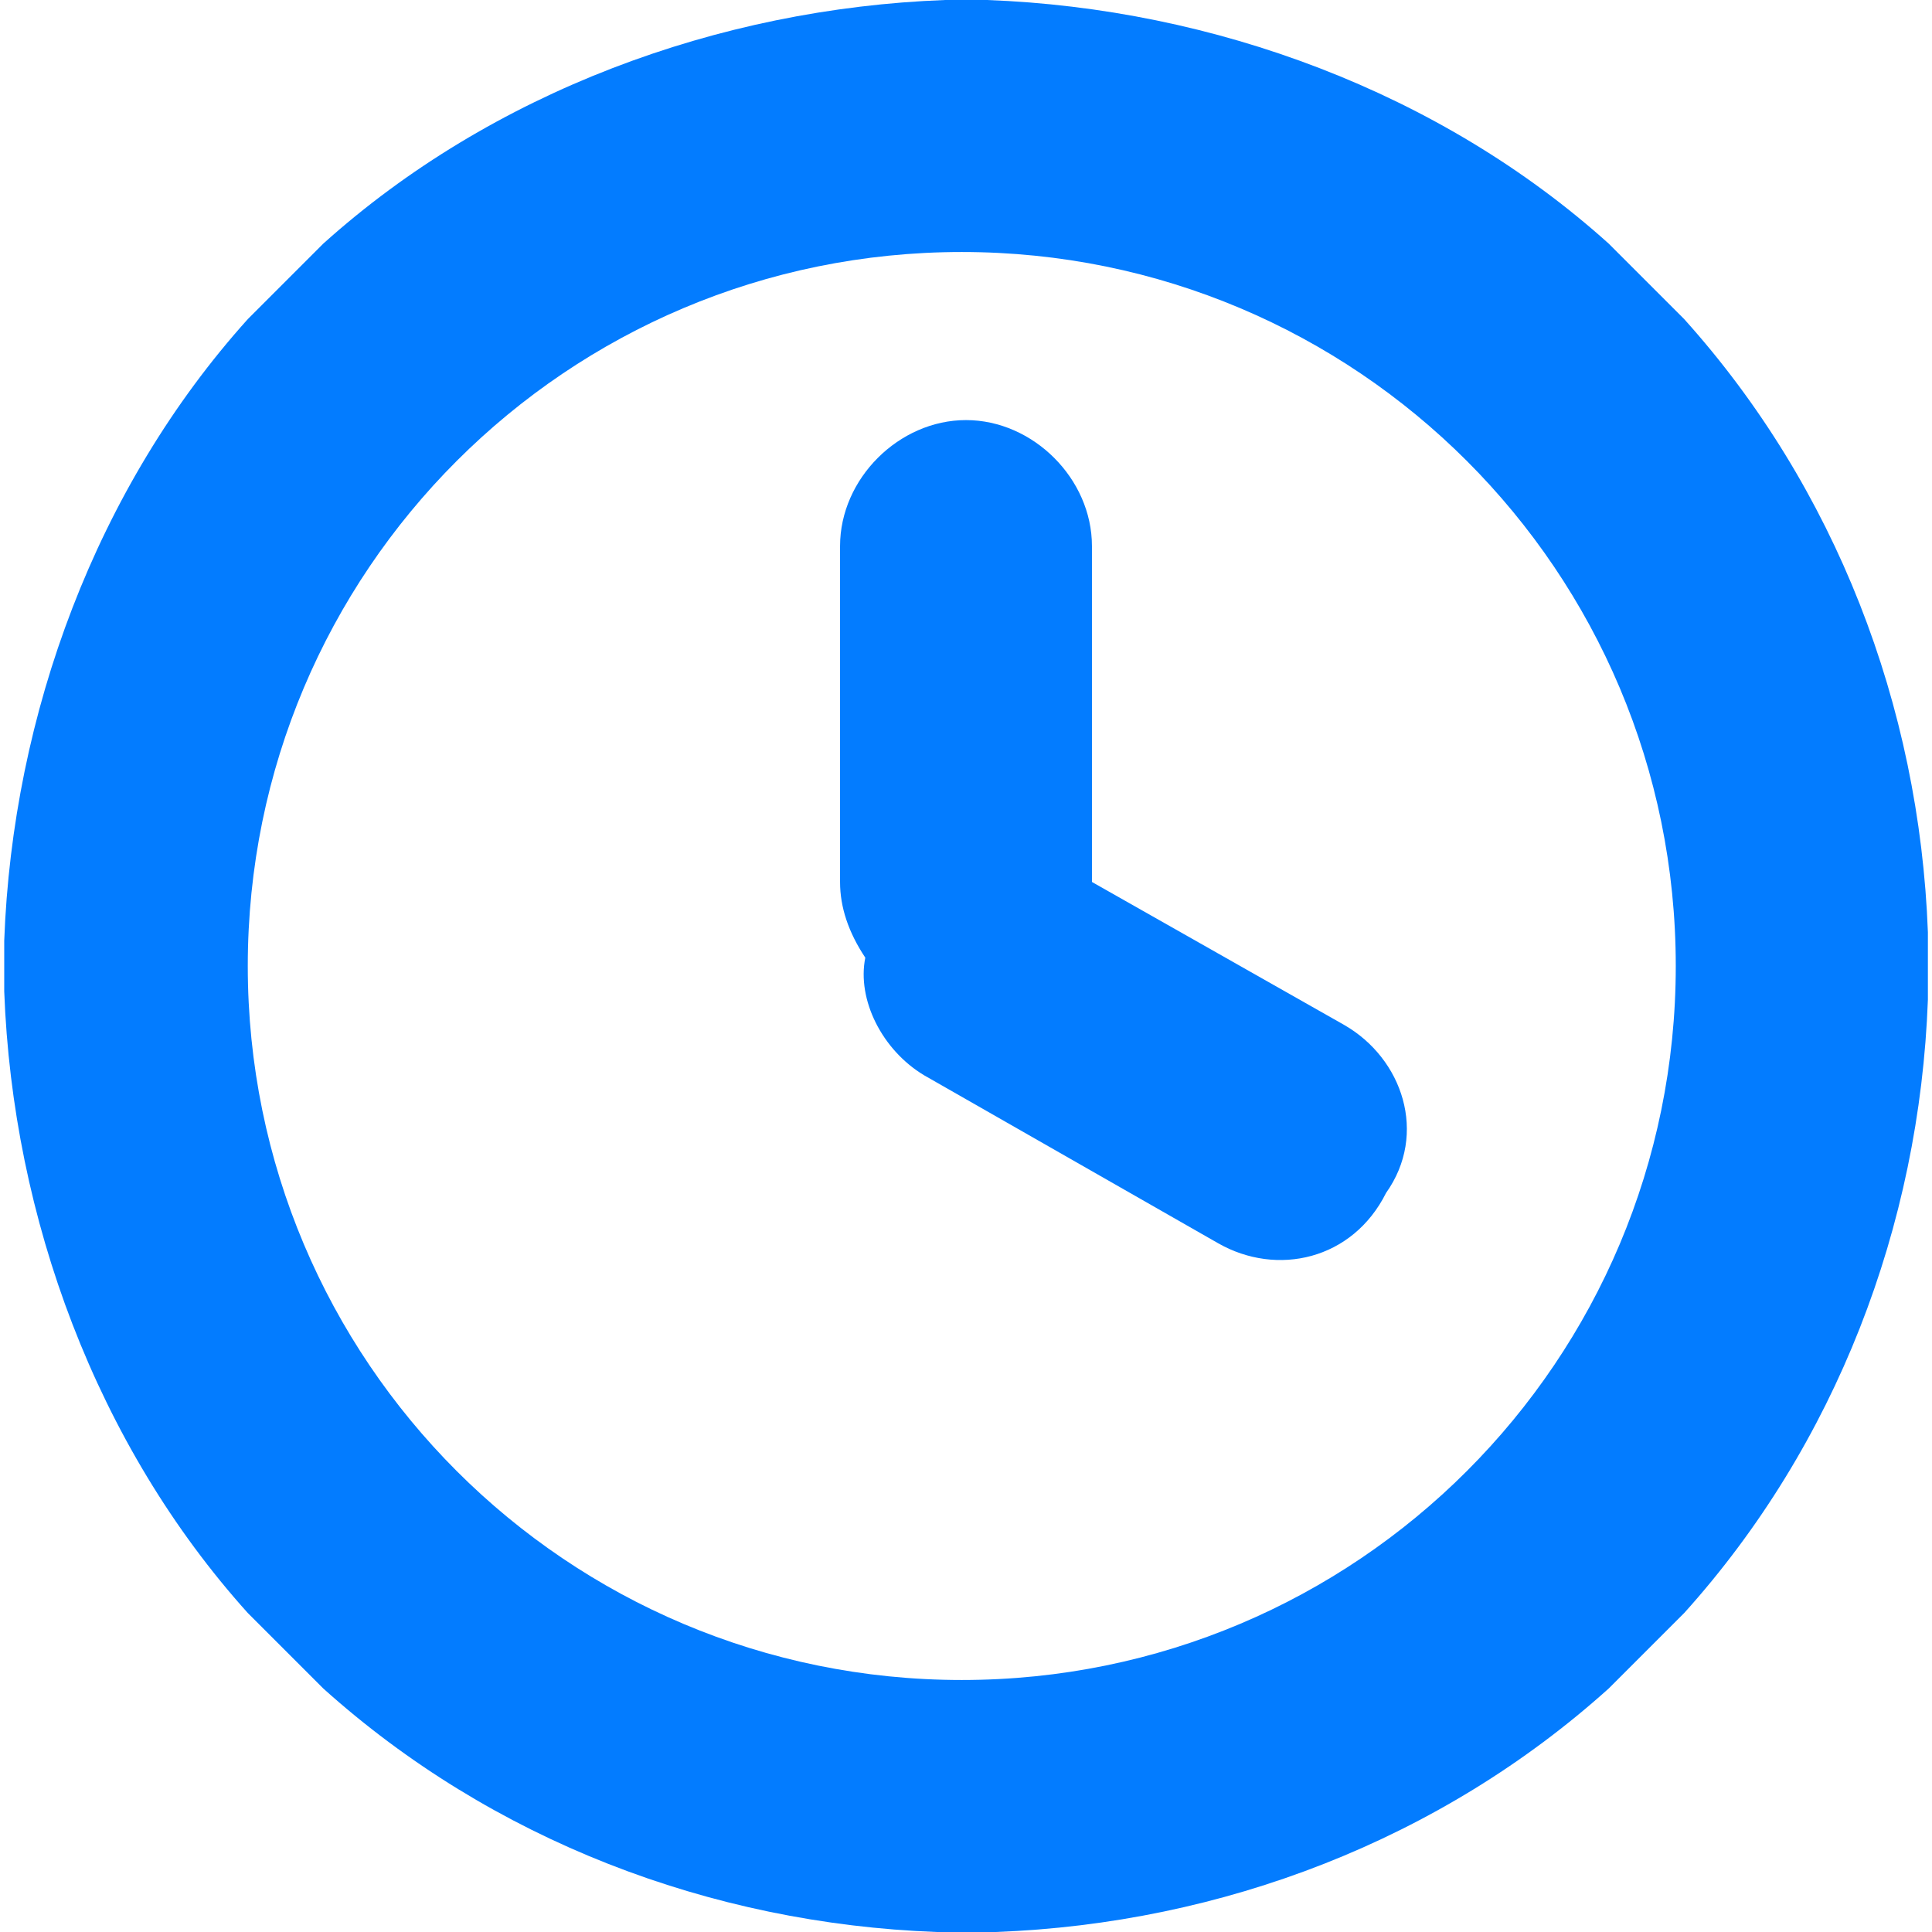
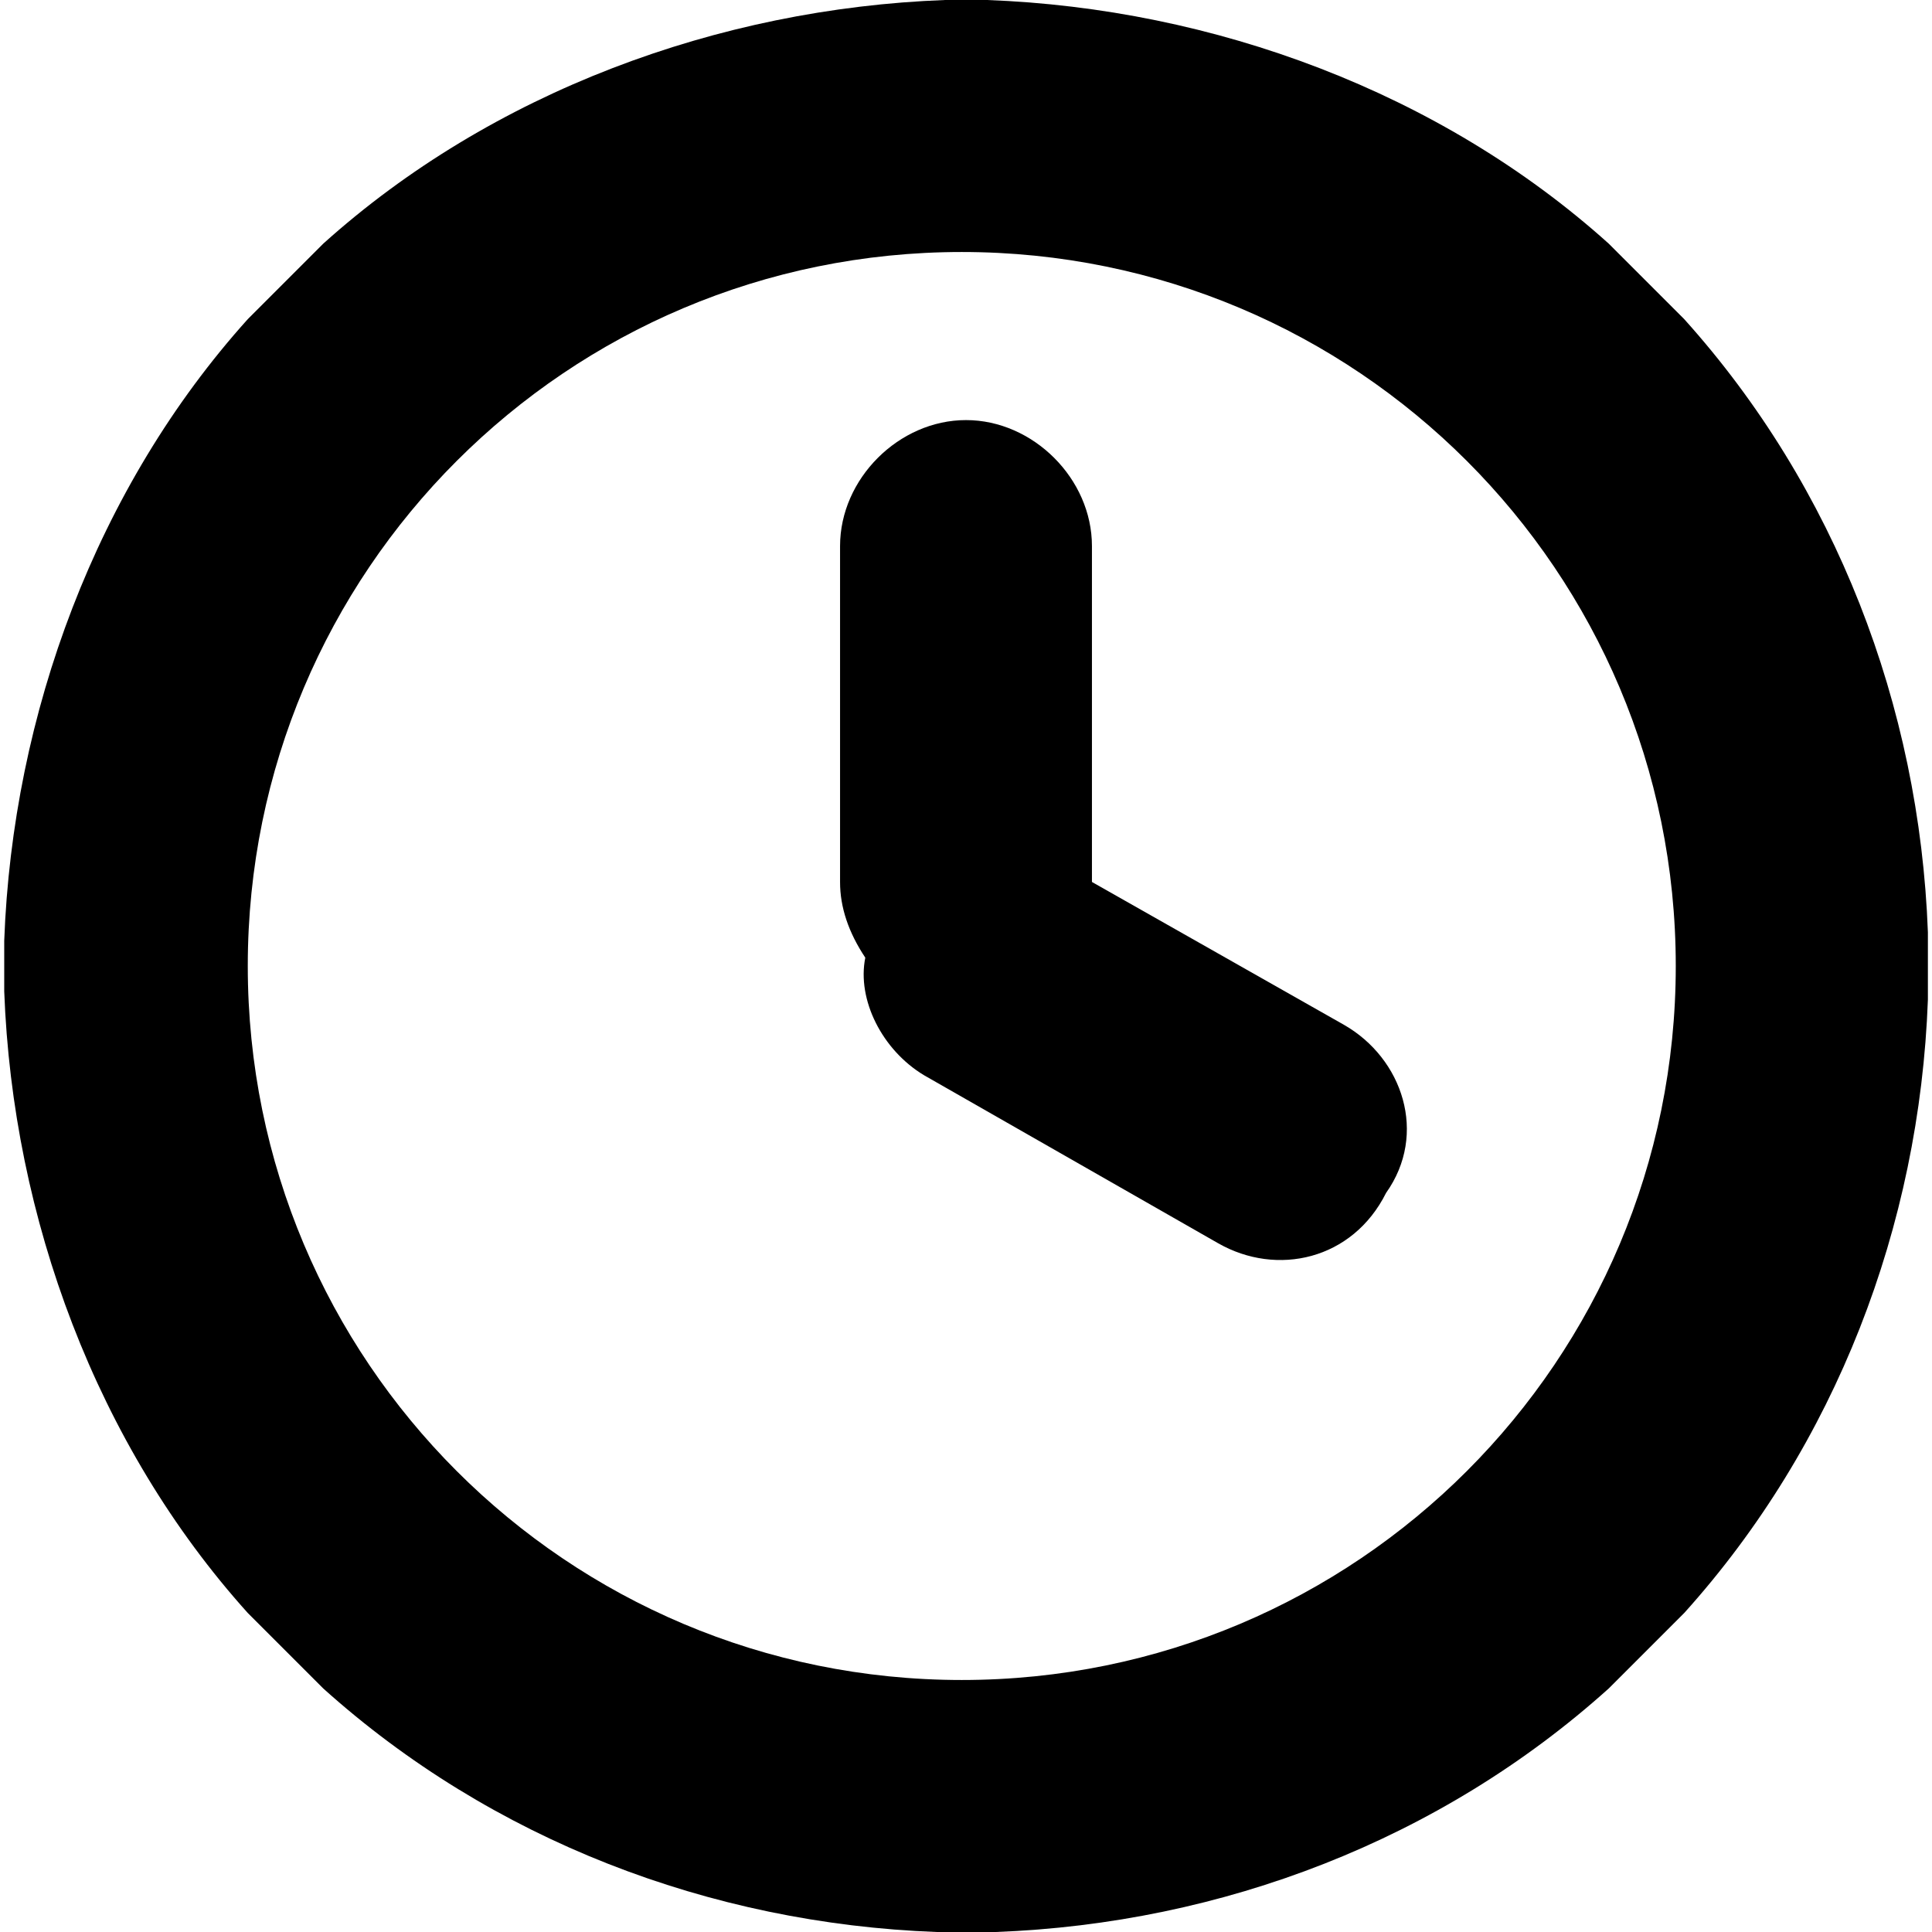
<svg xmlns="http://www.w3.org/2000/svg" width="16px" height="16px">
-   <path fill="#037cff" fill-rule="evenodd" d="M11.13,8.487L9.043,7.304V4.522c0-0.557-0.487-1.043-1.043-1.043     S6.957,3.965,6.957,4.522v2.783c0,0.209,0.07,0.417,0.209,0.626     c-0.07,0.348,0.139,0.765,0.487,0.974l2.435,1.391c0.487,0.278,1.113,0.139,1.391-0.417     C11.826,9.391,11.617,8.765,11.13,8.487z" />
-   <path fill="#037cff" fill-rule="evenodd" d="M13.948,2.643c-0.209-0.209-0.417-0.417-0.626-0.626C11.93,0.765,10.052,0.07,8.174,0     H7.826C5.948,0.07,4.07,0.765,2.678,2.017c-0.209,0.209-0.417,0.417-0.626,0.626     c-1.252,1.391-1.948,3.27-2.017,5.148c0,0.07,0,0.07,0,0.07c0,0.07,0,0.07,0,0.07v0.139     c0,0.07,0,0.07,0,0.07c0,0.07,0,0.07,0,0.07c0.07,1.878,0.765,3.757,2.017,5.148     c0.209,0.209,0.417,0.417,0.626,0.626C4.07,15.235,5.878,15.93,7.757,16h0.07h0.209h0.139h0.07     c1.878-0.07,3.687-0.765,5.078-2.017c0.209-0.209,0.417-0.417,0.626-0.626     c1.252-1.391,1.948-3.2,2.017-5.078c0-0.07,0-0.07,0-0.07c0-0.07,0-0.07,0-0.07     c0-0.07,0-0.07,0-0.07V7.93c0-0.07,0-0.07,0-0.07c0-0.07,0-0.07,0-0.07     c0-0.07,0-0.07,0-0.07C15.896,5.844,15.2,4.035,13.948,2.643z M7.965,13.913     c-3.27,0-5.913-2.643-5.913-5.913s2.643-5.913,5.913-5.913S13.878,4.73,13.878,8     S11.235,13.913,7.965,13.913z" />
+   <path fill="fillCurrent" fill-rule="evenodd" d="M11.13,8.487L9.043,7.304V4.522c0-0.557-0.487-1.043-1.043-1.043     S6.957,3.965,6.957,4.522v2.783c0,0.209,0.07,0.417,0.209,0.626     c-0.07,0.348,0.139,0.765,0.487,0.974l2.435,1.391c0.487,0.278,1.113,0.139,1.391-0.417     C11.826,9.391,11.617,8.765,11.13,8.487z" />
+   <path fill="fillCurrent" fill-rule="evenodd" d="M13.948,2.643c-0.209-0.209-0.417-0.417-0.626-0.626C11.93,0.765,10.052,0.07,8.174,0     H7.826C5.948,0.07,4.07,0.765,2.678,2.017c-0.209,0.209-0.417,0.417-0.626,0.626     c-1.252,1.391-1.948,3.27-2.017,5.148c0,0.07,0,0.07,0,0.07c0,0.07,0,0.07,0,0.07v0.139     c0,0.07,0,0.07,0,0.07c0,0.07,0,0.07,0,0.07c0.07,1.878,0.765,3.757,2.017,5.148     c0.209,0.209,0.417,0.417,0.626,0.626C4.07,15.235,5.878,15.93,7.757,16h0.07h0.209h0.139h0.07     c1.878-0.07,3.687-0.765,5.078-2.017c0.209-0.209,0.417-0.417,0.626-0.626     c1.252-1.391,1.948-3.2,2.017-5.078c0-0.07,0-0.07,0-0.07c0-0.07,0-0.07,0-0.07     c0-0.07,0-0.07,0-0.07V7.93c0-0.07,0-0.07,0-0.07c0-0.07,0-0.07,0-0.07     c0-0.07,0-0.07,0-0.07C15.896,5.844,15.2,4.035,13.948,2.643z M7.965,13.913     c-3.27,0-5.913-2.643-5.913-5.913s2.643-5.913,5.913-5.913S13.878,4.73,13.878,8     S11.235,13.913,7.965,13.913z" />
</svg>
